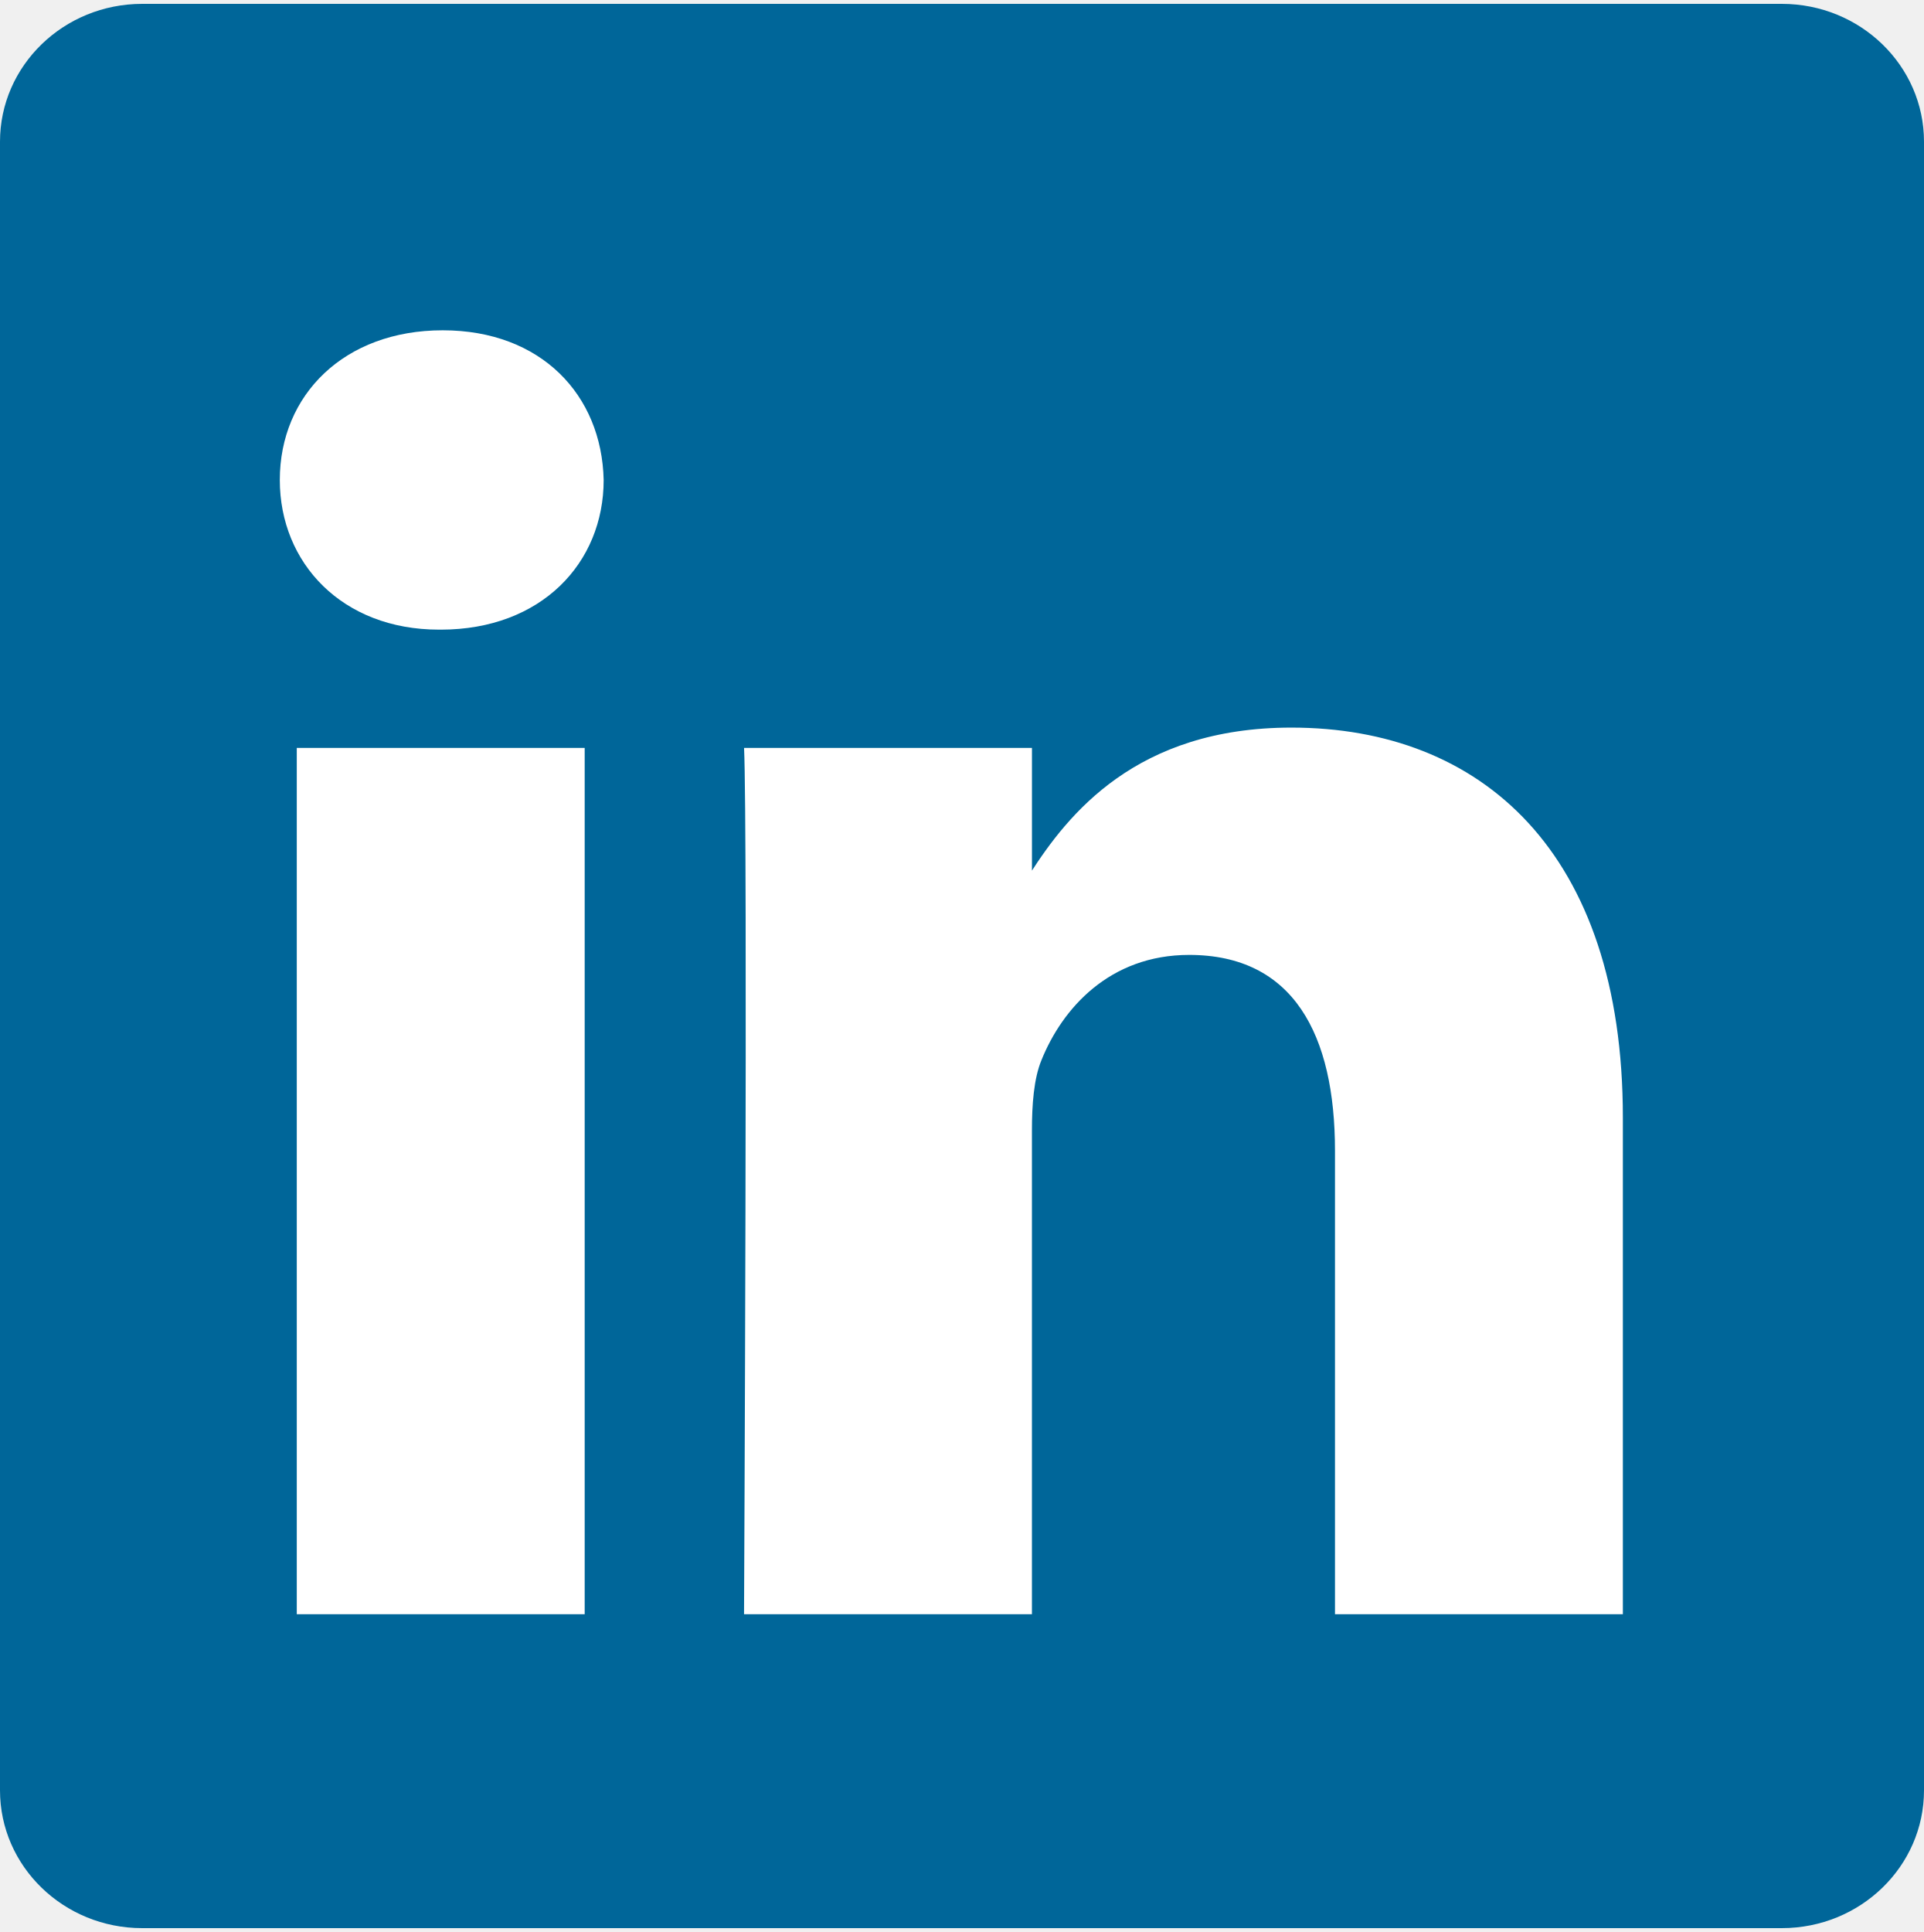
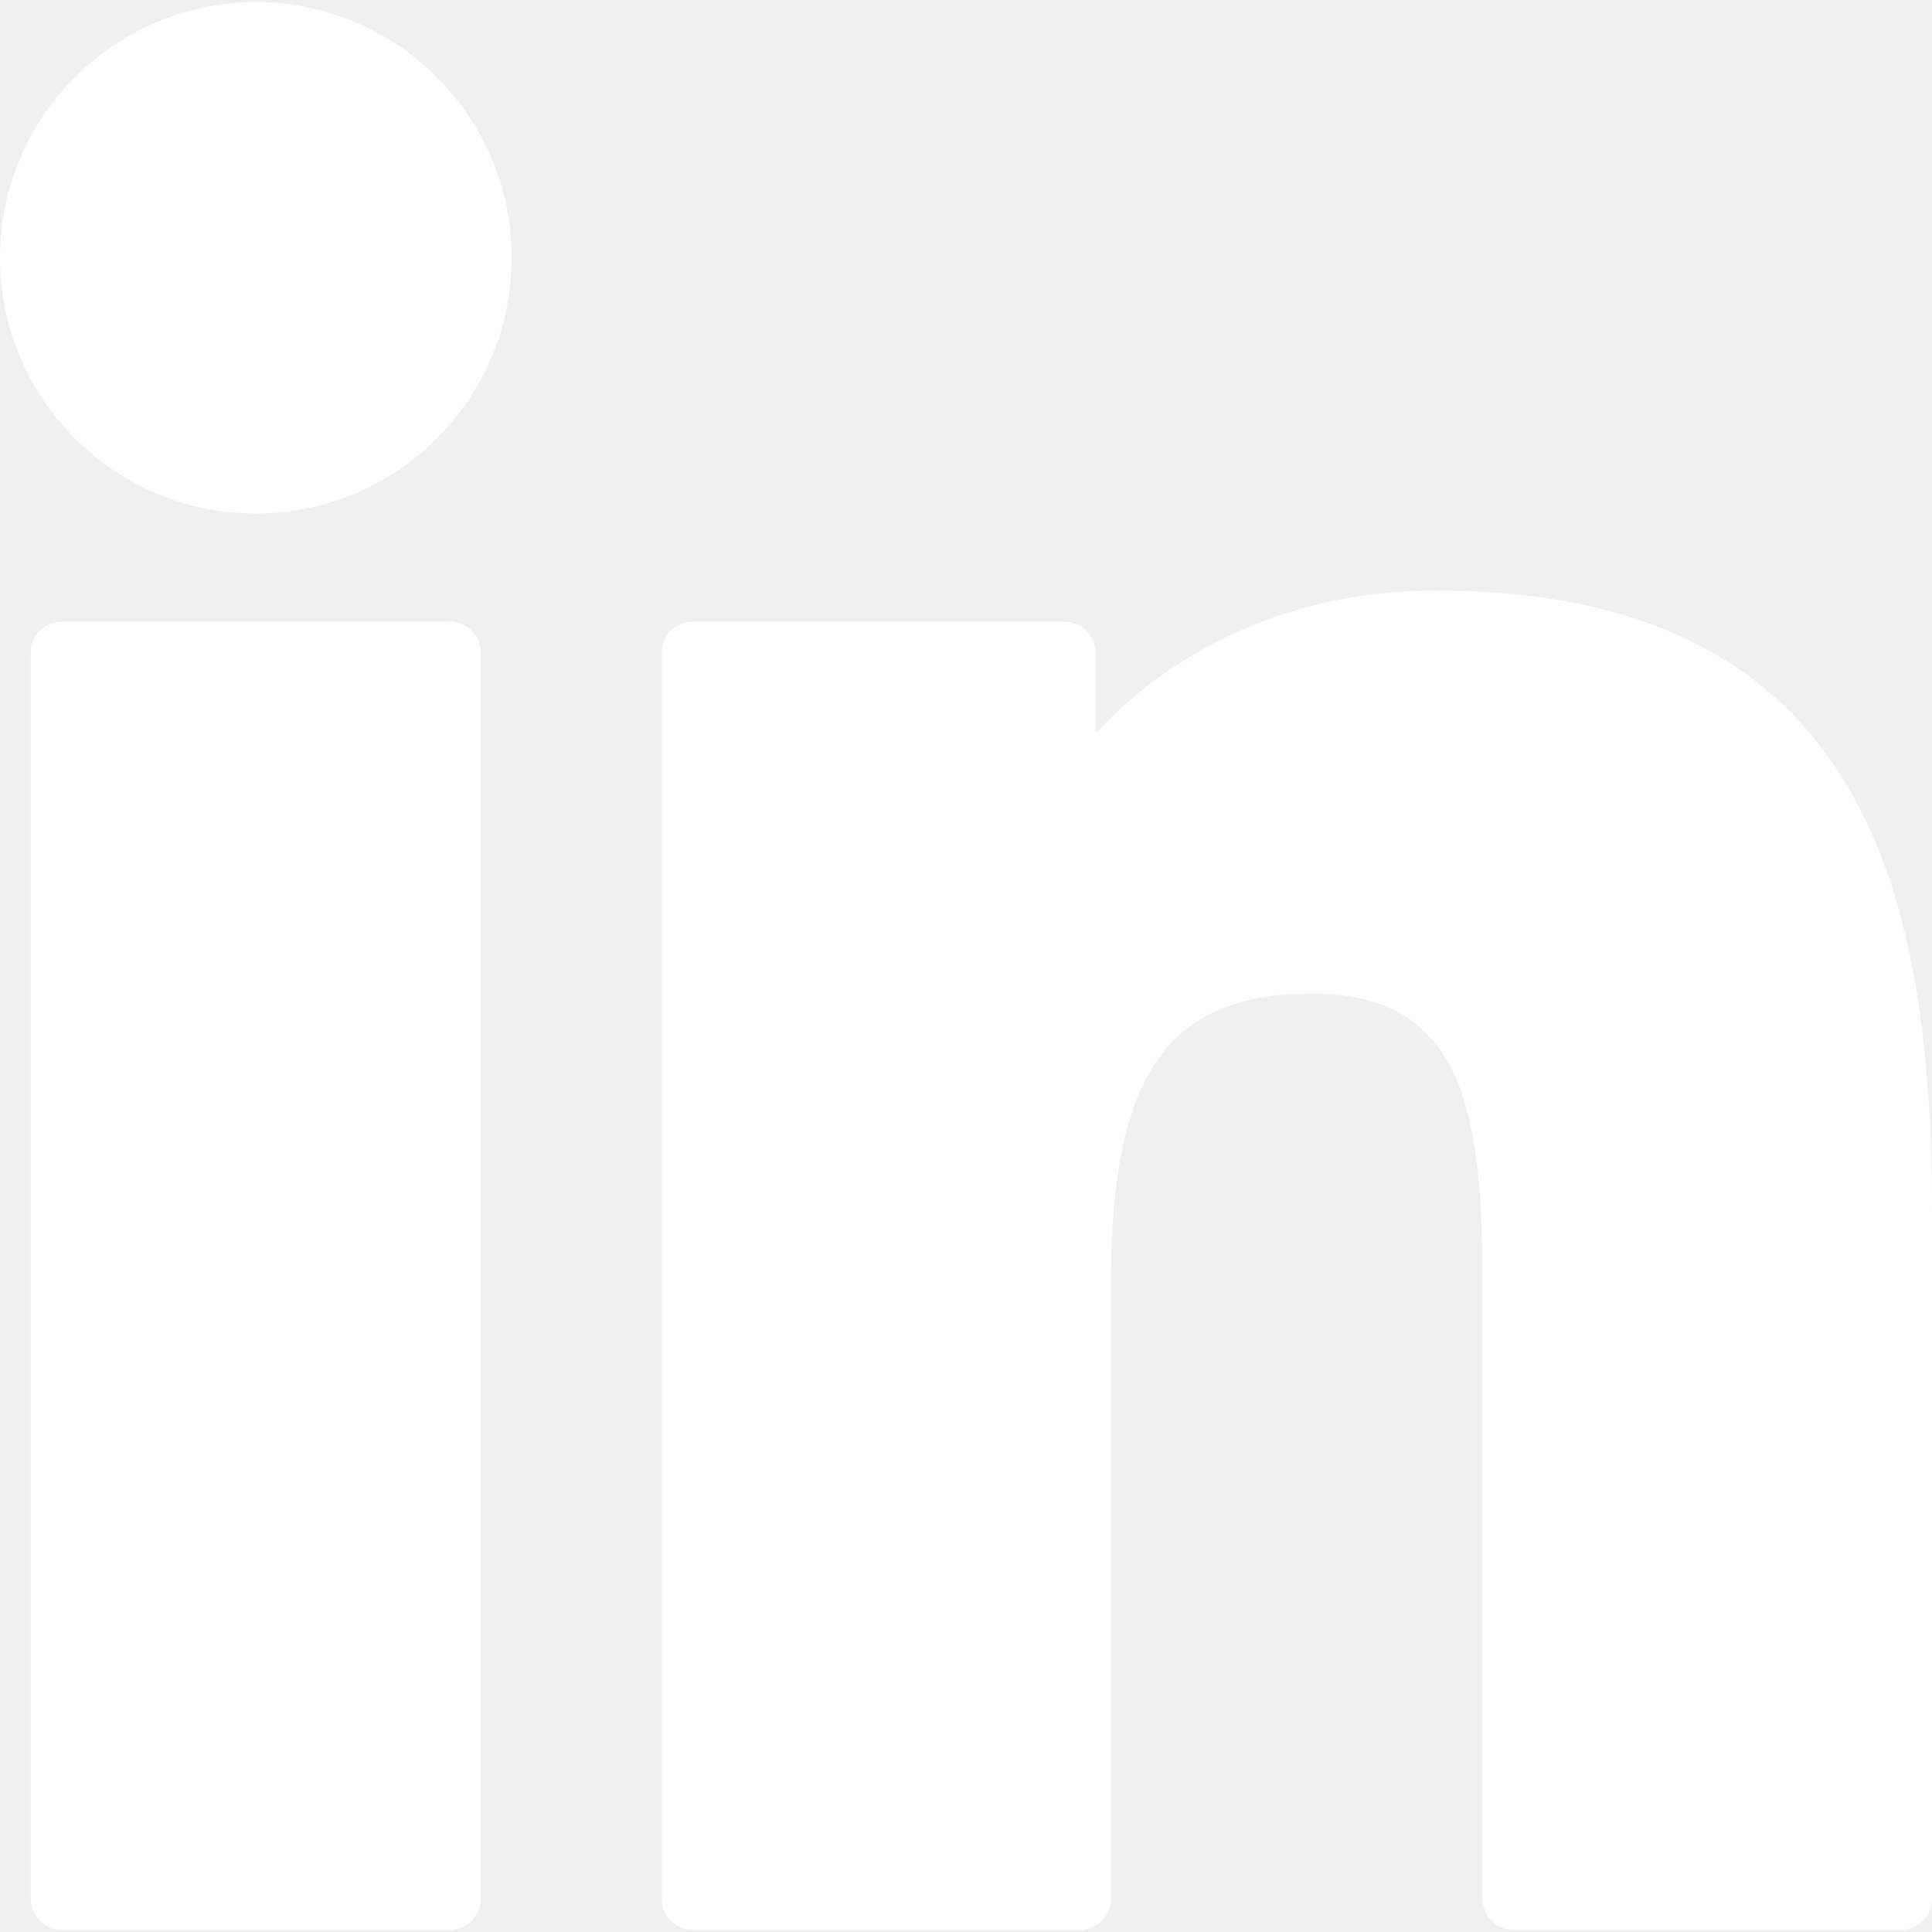
- <svg xmlns="http://www.w3.org/2000/svg" height="2500" width="2490" viewBox="0 0 256 256">
-   <g fill="none">
-     <path d="M0 18.338C0 8.216 8.474 0 18.92 0h218.16C247.53 0 256 8.216 256 18.338v219.327C256 247.79 247.53 256 237.08 256H18.92C8.475 256 0 247.791 0 237.668V18.335z" fill="#069" />
-     <path d="M77.796 214.238V98.986H39.488v115.252H77.8zM58.65 83.253c13.356 0 21.671-8.85 21.671-19.91-.25-11.312-8.315-19.915-21.417-19.915-13.111 0-21.674 8.603-21.674 19.914 0 11.06 8.312 19.91 21.169 19.91h.248zM99 214.238h38.305v-64.355c0-3.44.25-6.889 1.262-9.346 2.768-6.885 9.071-14.012 19.656-14.012 13.858 0 19.405 10.568 19.405 26.063v61.65h38.304v-66.082c0-35.399-18.896-51.872-44.099-51.872-20.663 0-29.738 11.549-34.78 19.415h.255V98.99H99.002c.5 10.812-.003 115.252-.003 115.252z" fill="#fff" />
+ <svg xmlns="http://www.w3.org/2000/svg" fill="#ffffff" height="800px" width="800px" version="1.1" id="Layer_1" viewBox="0 0 310 310" xml:space="preserve">
+   <g id="XMLID_801_">
+     <path id="XMLID_802_" d="M72.16,99.73H9.927c-2.762,0-5,2.239-5,5v199.928c0,2.762,2.238,5,5,5H72.16c2.762,0,5-2.238,5-5V104.73   C77.16,101.969,74.922,99.73,72.16,99.73z" />
+     <path id="XMLID_803_" d="M41.066,0.341C18.422,0.341,0,18.743,0,41.362C0,63.991,18.422,82.4,41.066,82.4   c22.626,0,41.033-18.41,41.033-41.038C82.1,18.743,63.692,0.341,41.066,0.341z" />
+     <path id="XMLID_804_" d="M230.454,94.761c-24.995,0-43.472,10.745-54.679,22.954V104.73c0-2.761-2.238-5-5-5h-59.599   c-2.762,0-5,2.239-5,5v199.928c0,2.762,2.238,5,5,5h62.097c2.762,0,5-2.238,5-5v-98.918c0-33.333,9.054-46.319,32.29-46.319   c25.306,0,27.317,20.818,27.317,48.034v97.204c0,2.762,2.238,5,5,5H305c2.762,0,5-2.238,5-5V194.995   C310,145.43,300.549,94.761,230.454,94.761z" />
  </g>
</svg>
